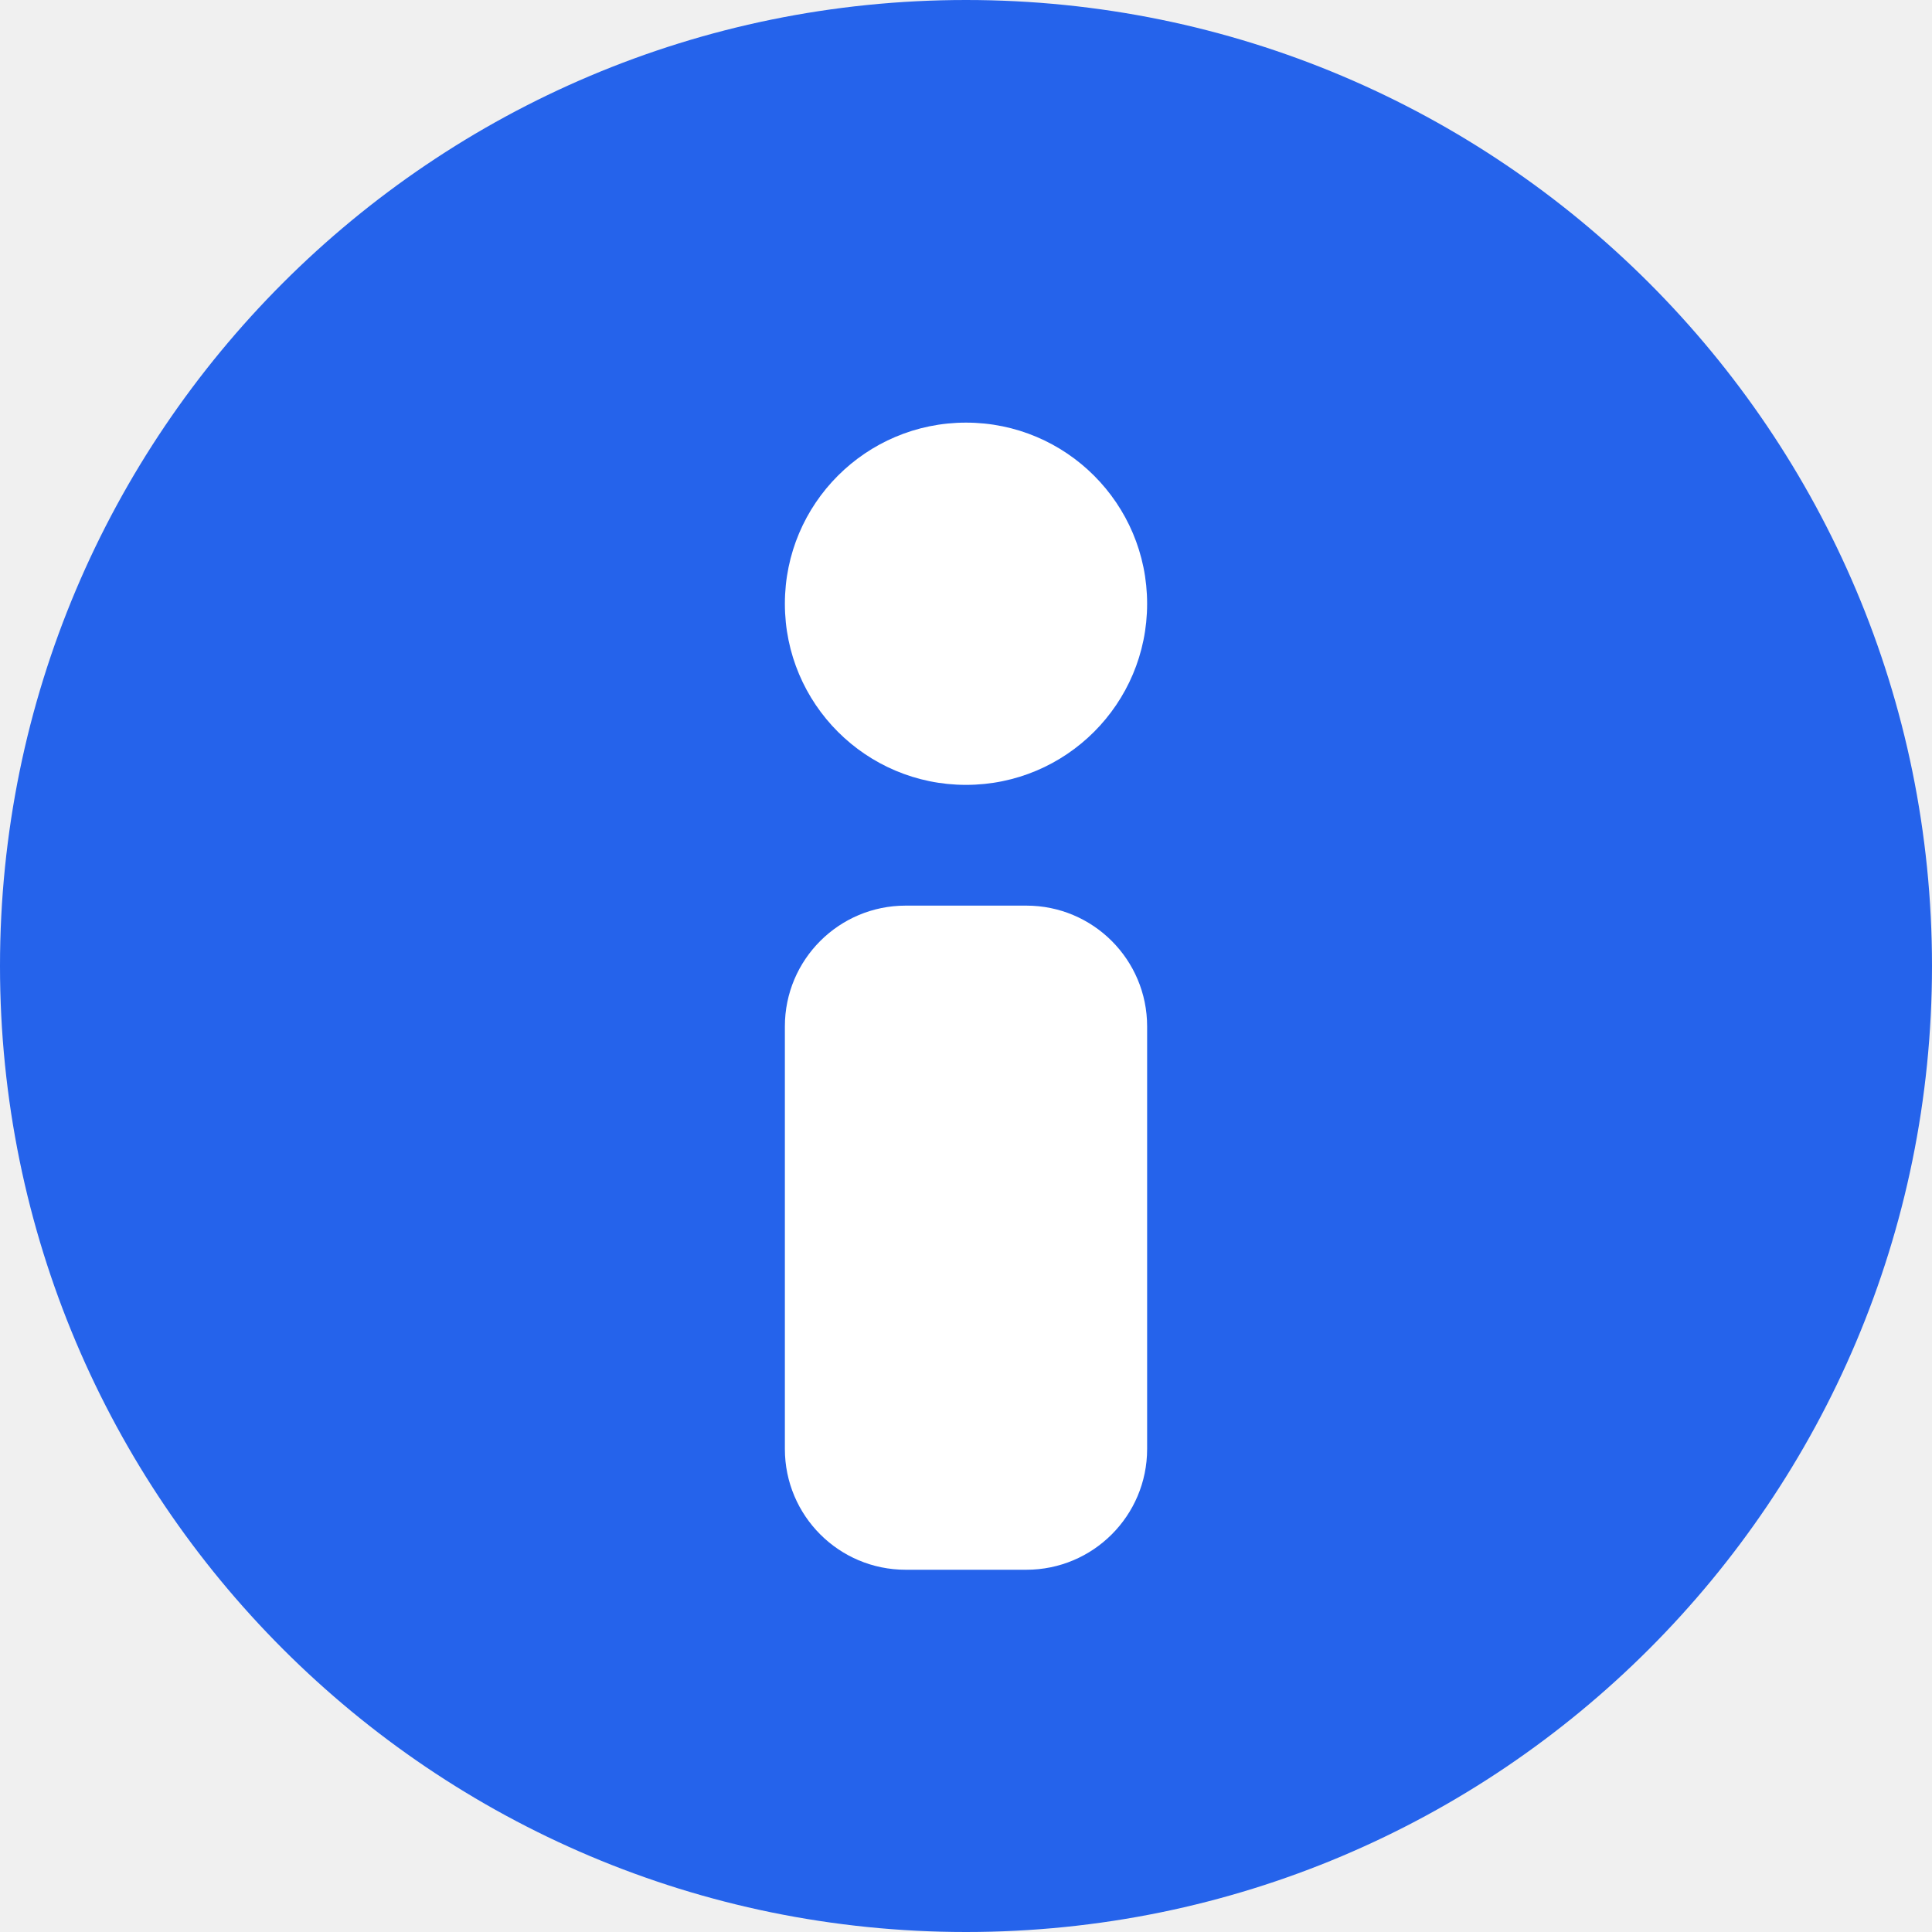
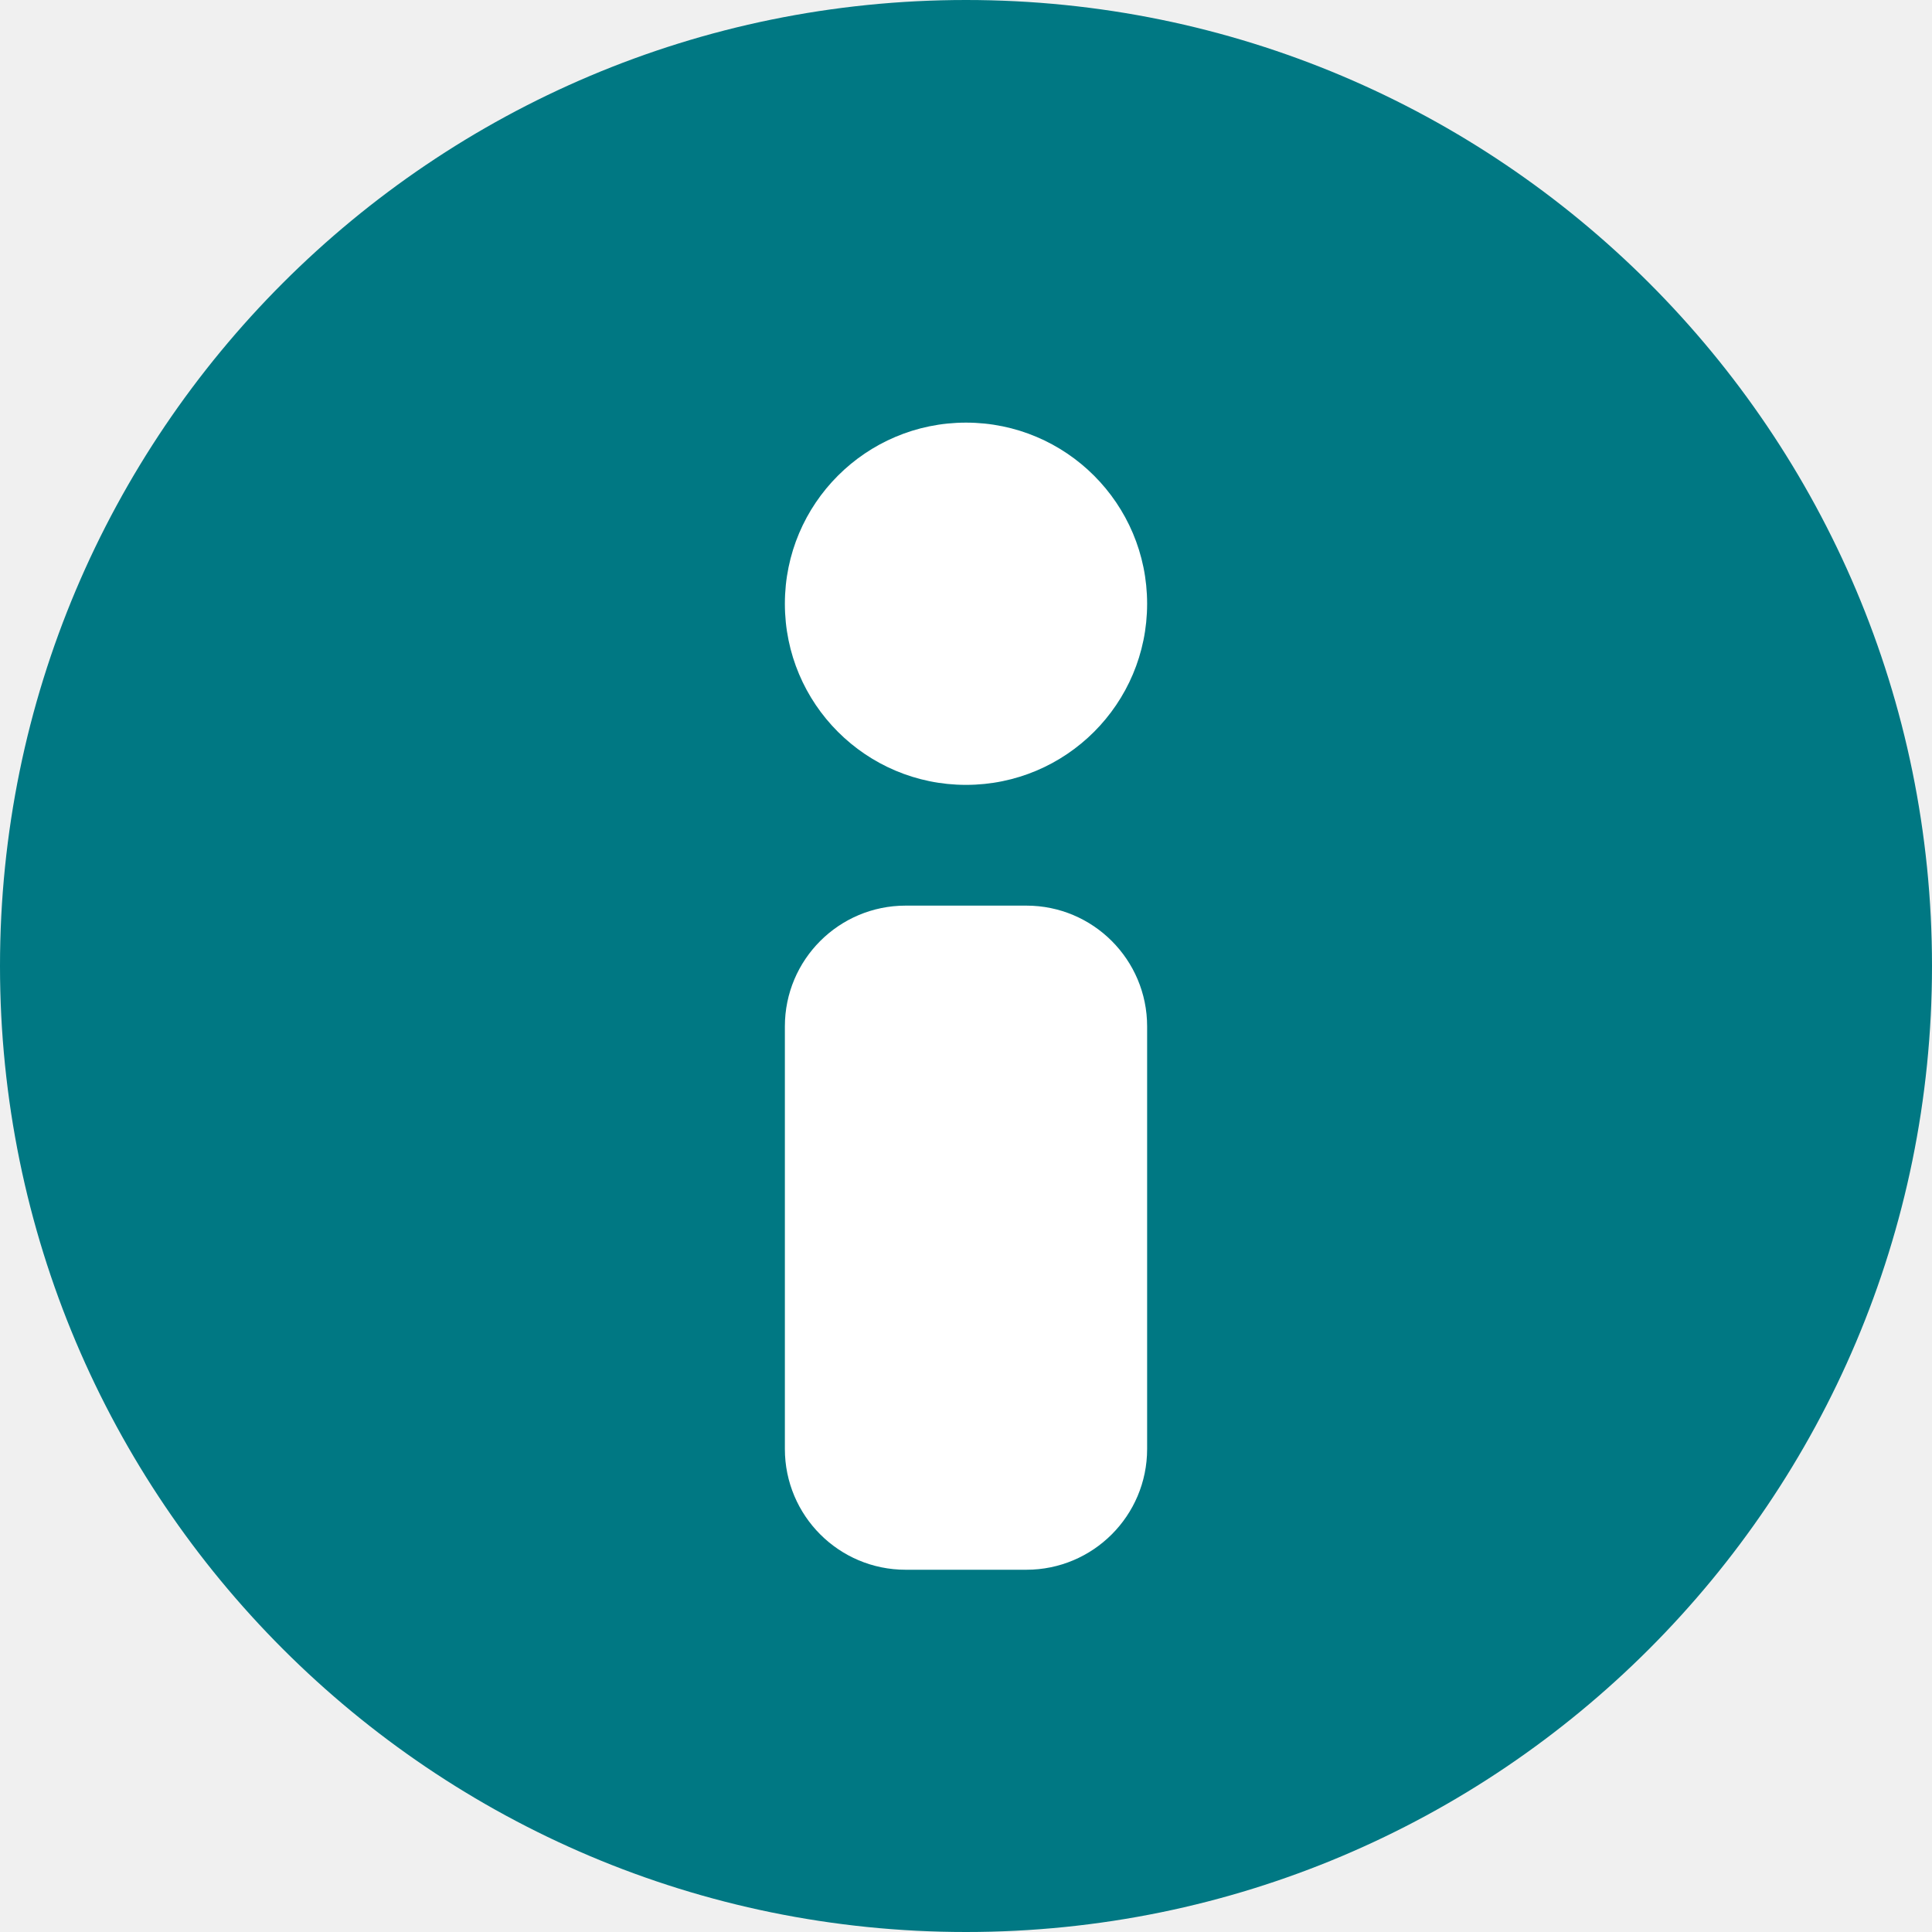
<svg xmlns="http://www.w3.org/2000/svg" width="32" height="32" viewBox="0 0 32 32">
-   <circle cx="16" cy="16" r="16" fill="#2563eb" />
+   <circle cx="16" cy="16" r="16" fill="#007883" />
  <circle cx="16" cy="10" r="3" fill="white" />
  <rect x="13" y="15" width="6" height="11" rx="2" fill="white" />
</svg>
